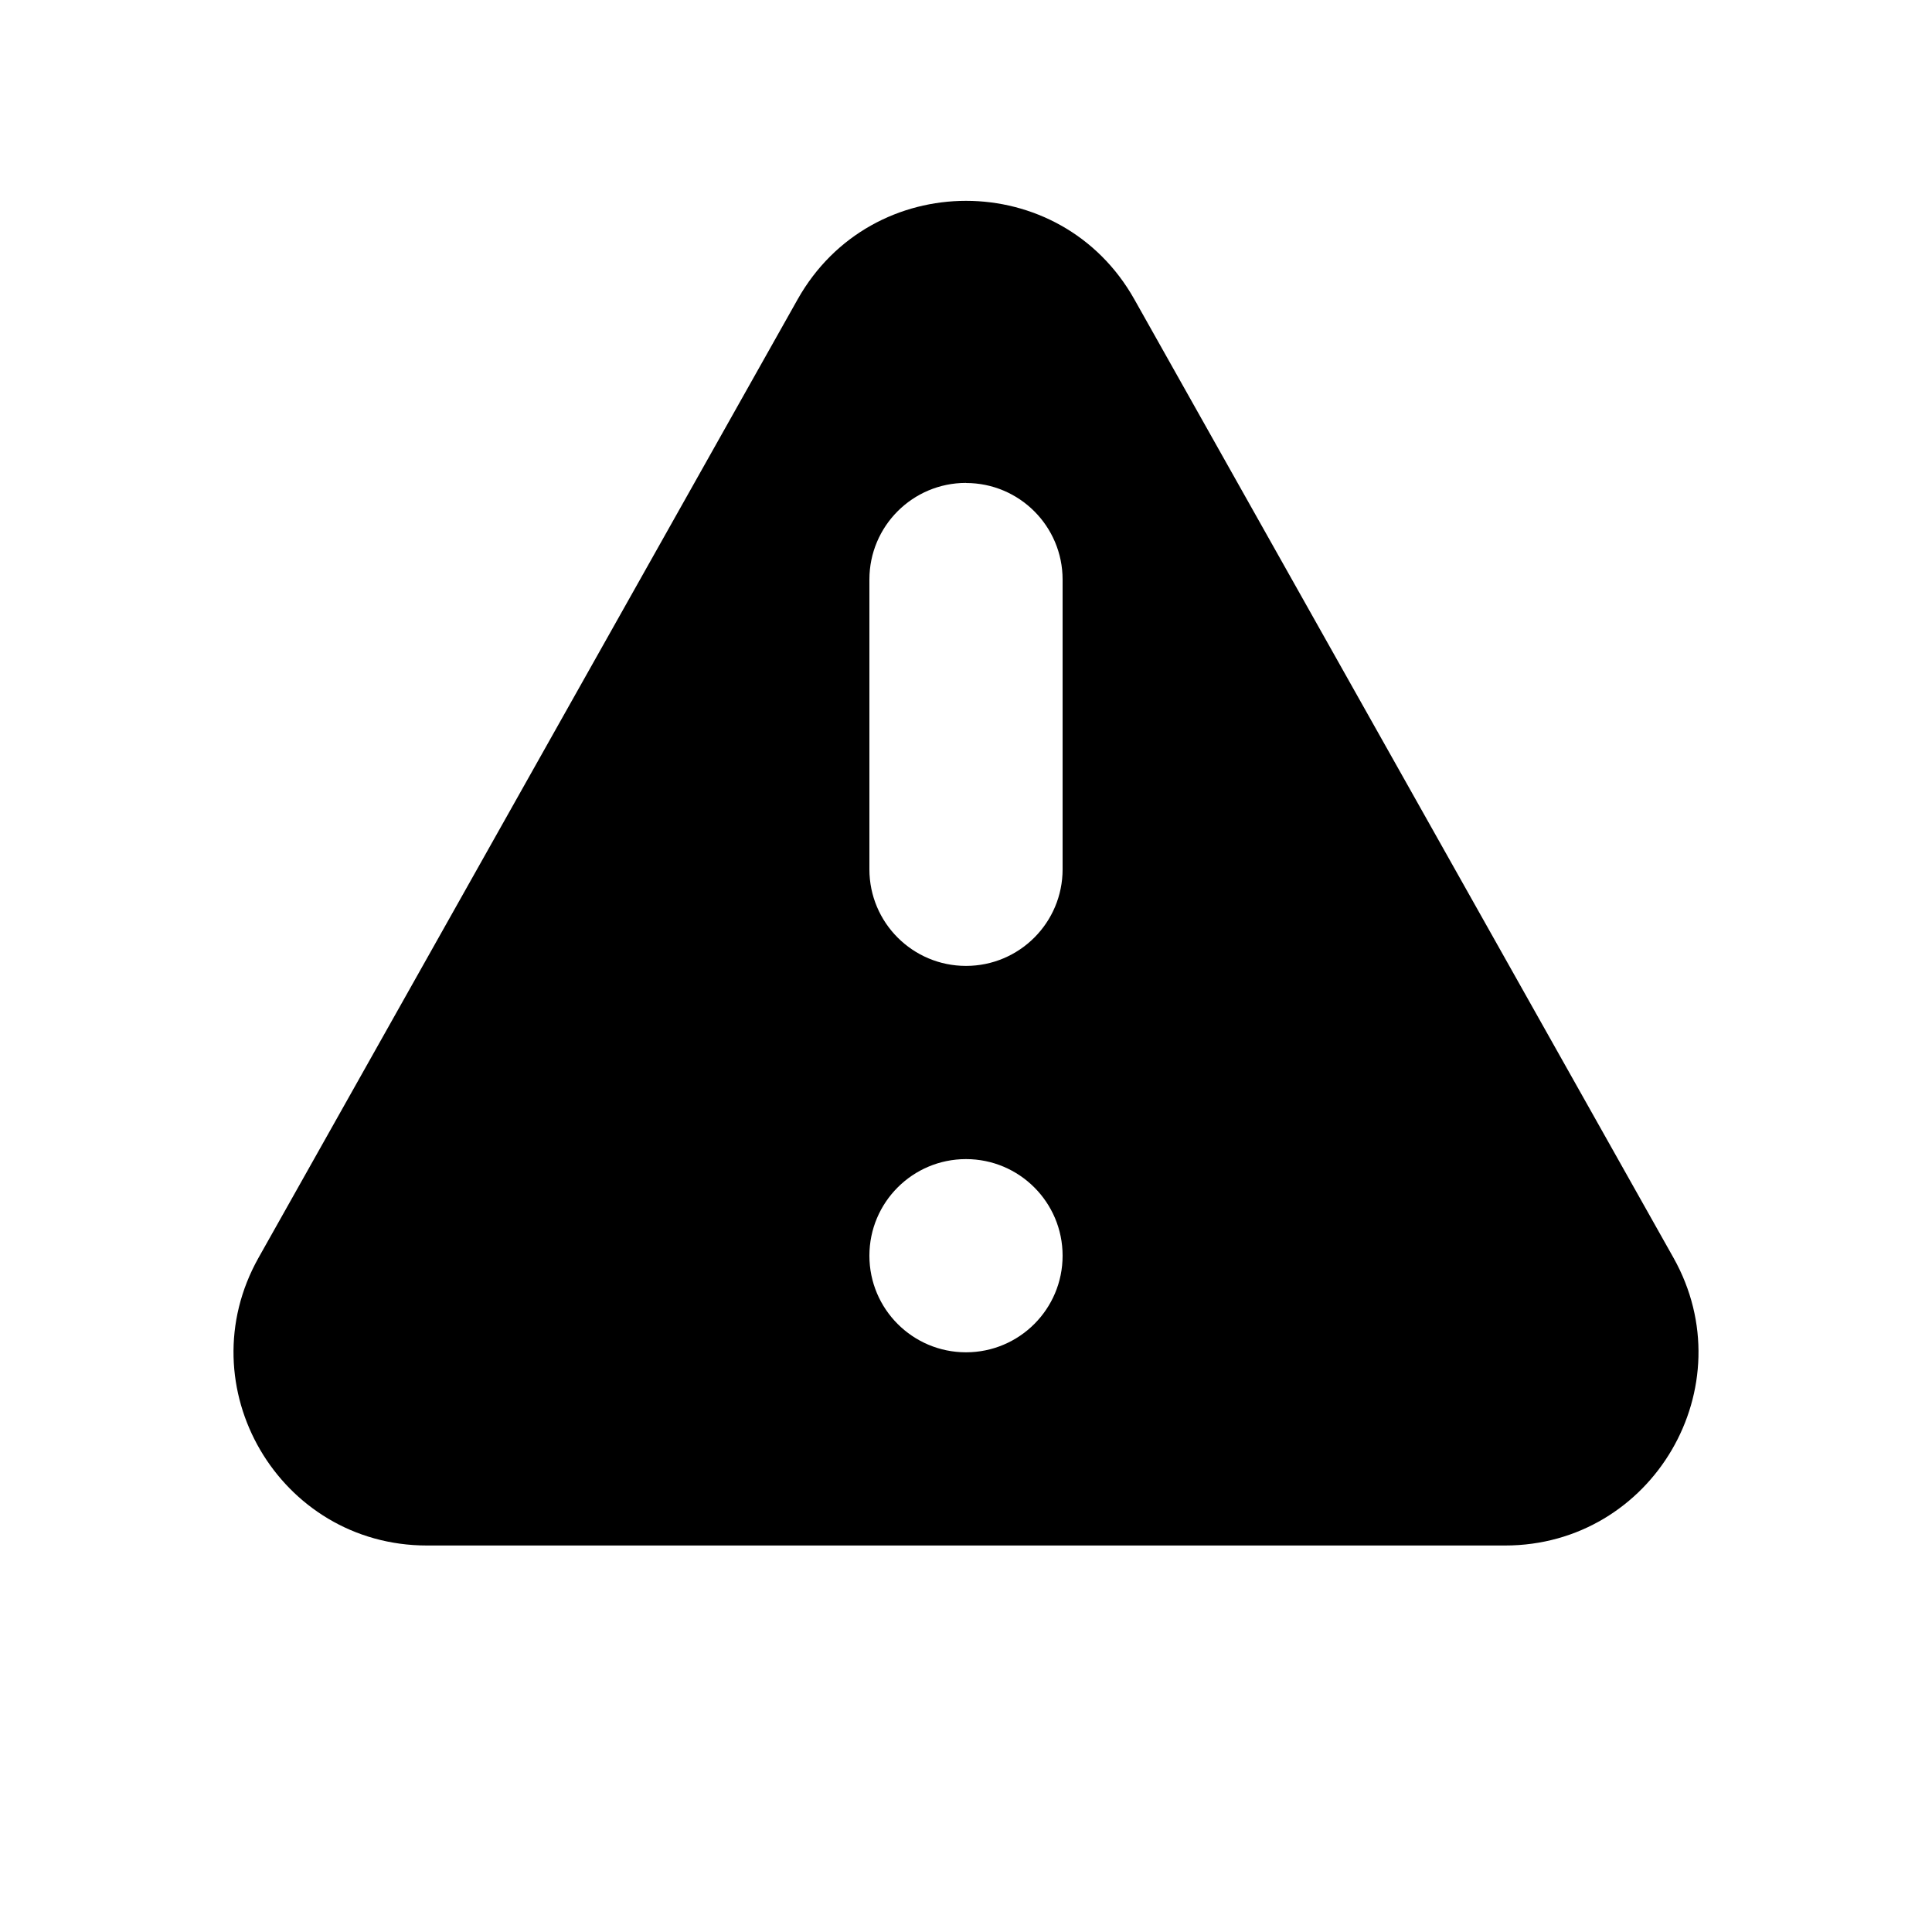
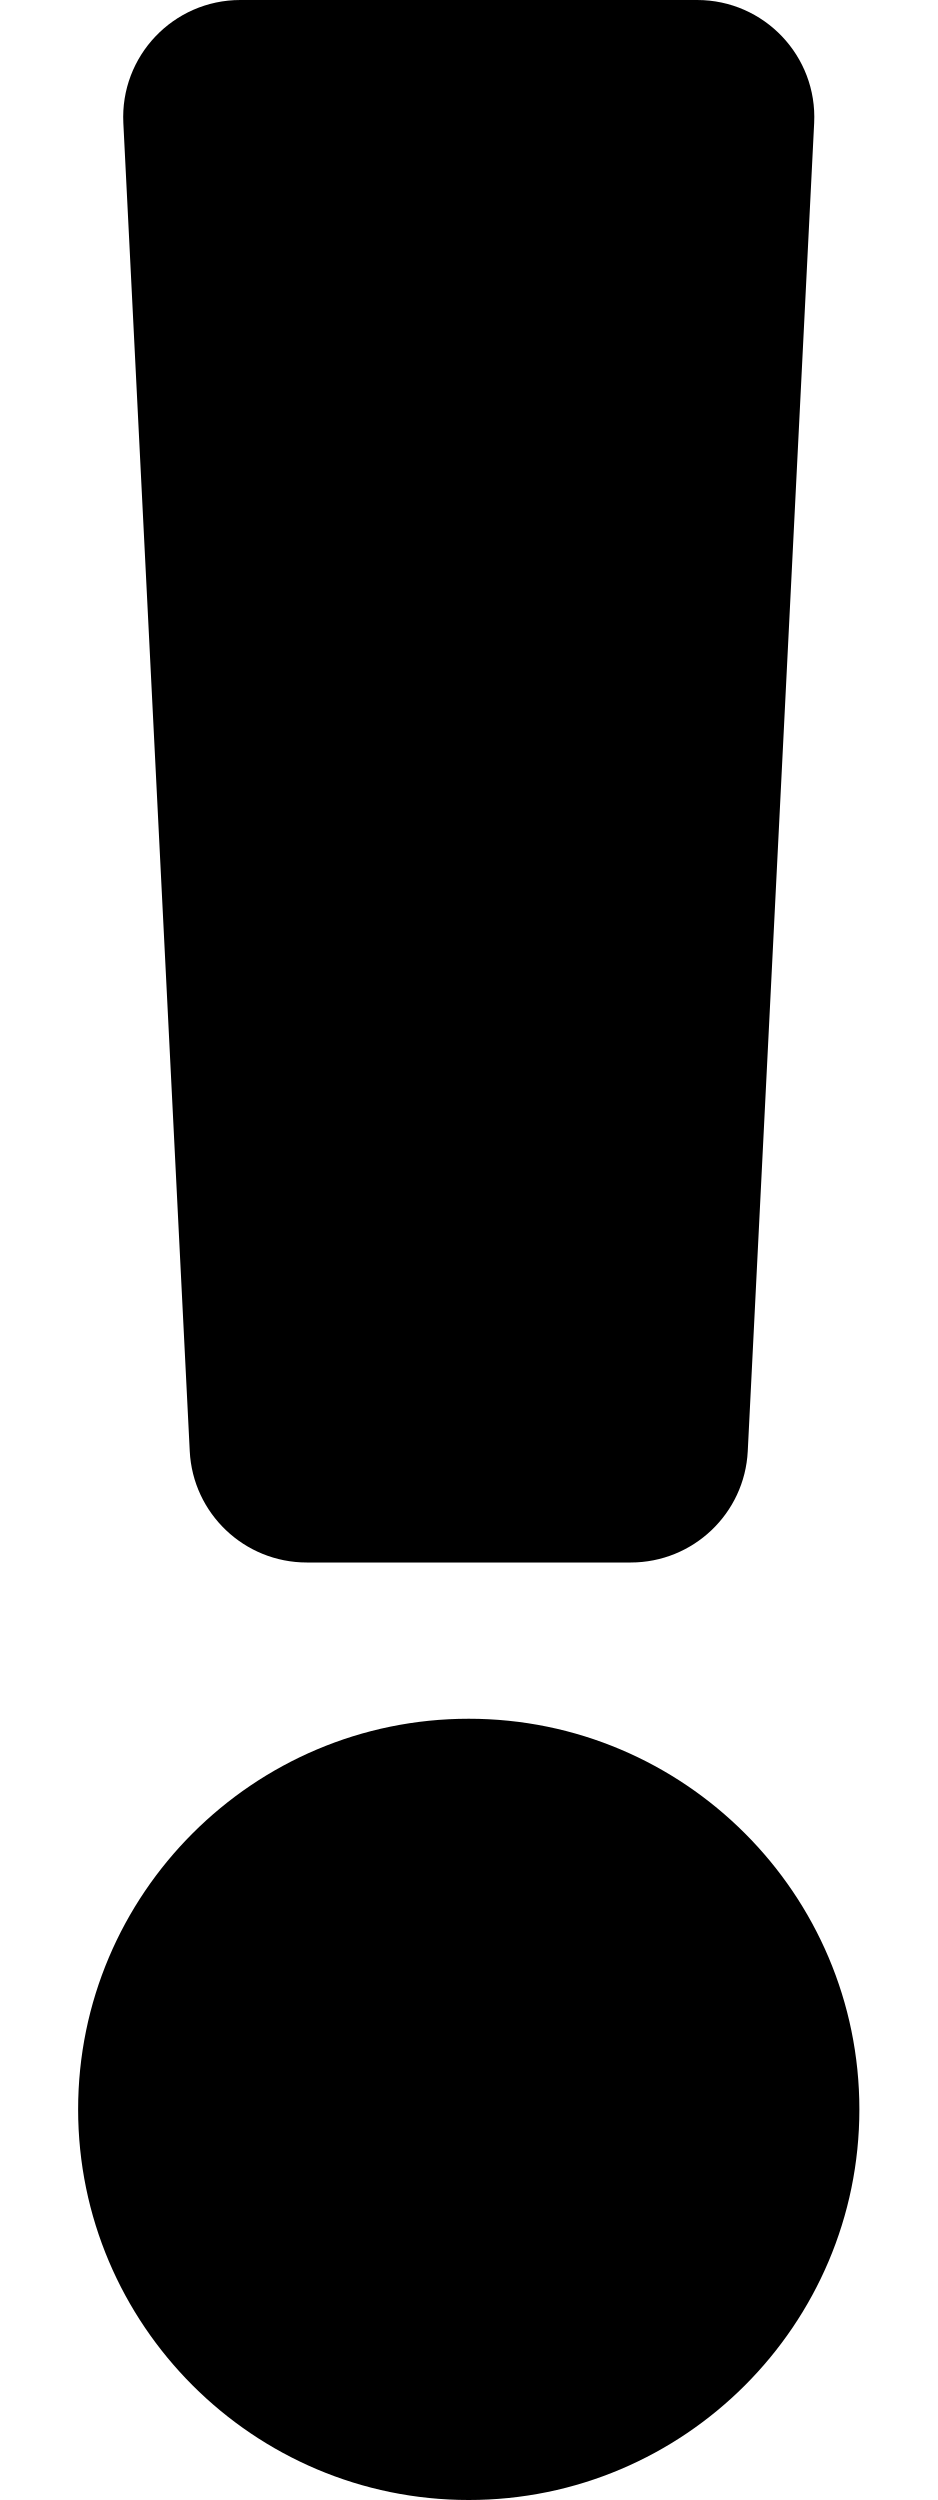
- <svg xmlns="http://www.w3.org/2000/svg" viewBox="0 0 20 20" fill="currentColor" aria-hidden="true">
-   <path fill-rule="evenodd" d="M8.257 3.099c.765-1.36 2.722-1.36 3.486 0l5.58 9.92c.75 1.333-.213 2.98-1.743 2.98H4.42c-1.53 0-2.493-1.647-1.743-2.98l5.58-9.92zm2.743 9.9a1 1 0 11-2 0 1 1 0 012 0zm-1-8a1 1 0 00-1 1v3a1 1 0 002 0V6a1 1 0 00-1-1z" clip-rule="evenodd" />
+ <svg xmlns="http://www.w3.org/2000/svg" viewBox="0 0 192 512" fill="currentColor" aria-hidden="true">
+   <path d="M176 432c0 44.112-35.888 80-80 80s-80-35.888-80-80 35.888-80 80-80 80 35.888 80 80zM25.26 25.199l13.6 272C39.499 309.972 50.041 320 62.83 320h66.34c12.789 0 23.331-10.028 23.97-22.801l13.6-272C167.425 11.49 156.496 0 142.77 0H49.23C35.504 0 24.575 11.49 25.26 25.199z" />
</svg>
